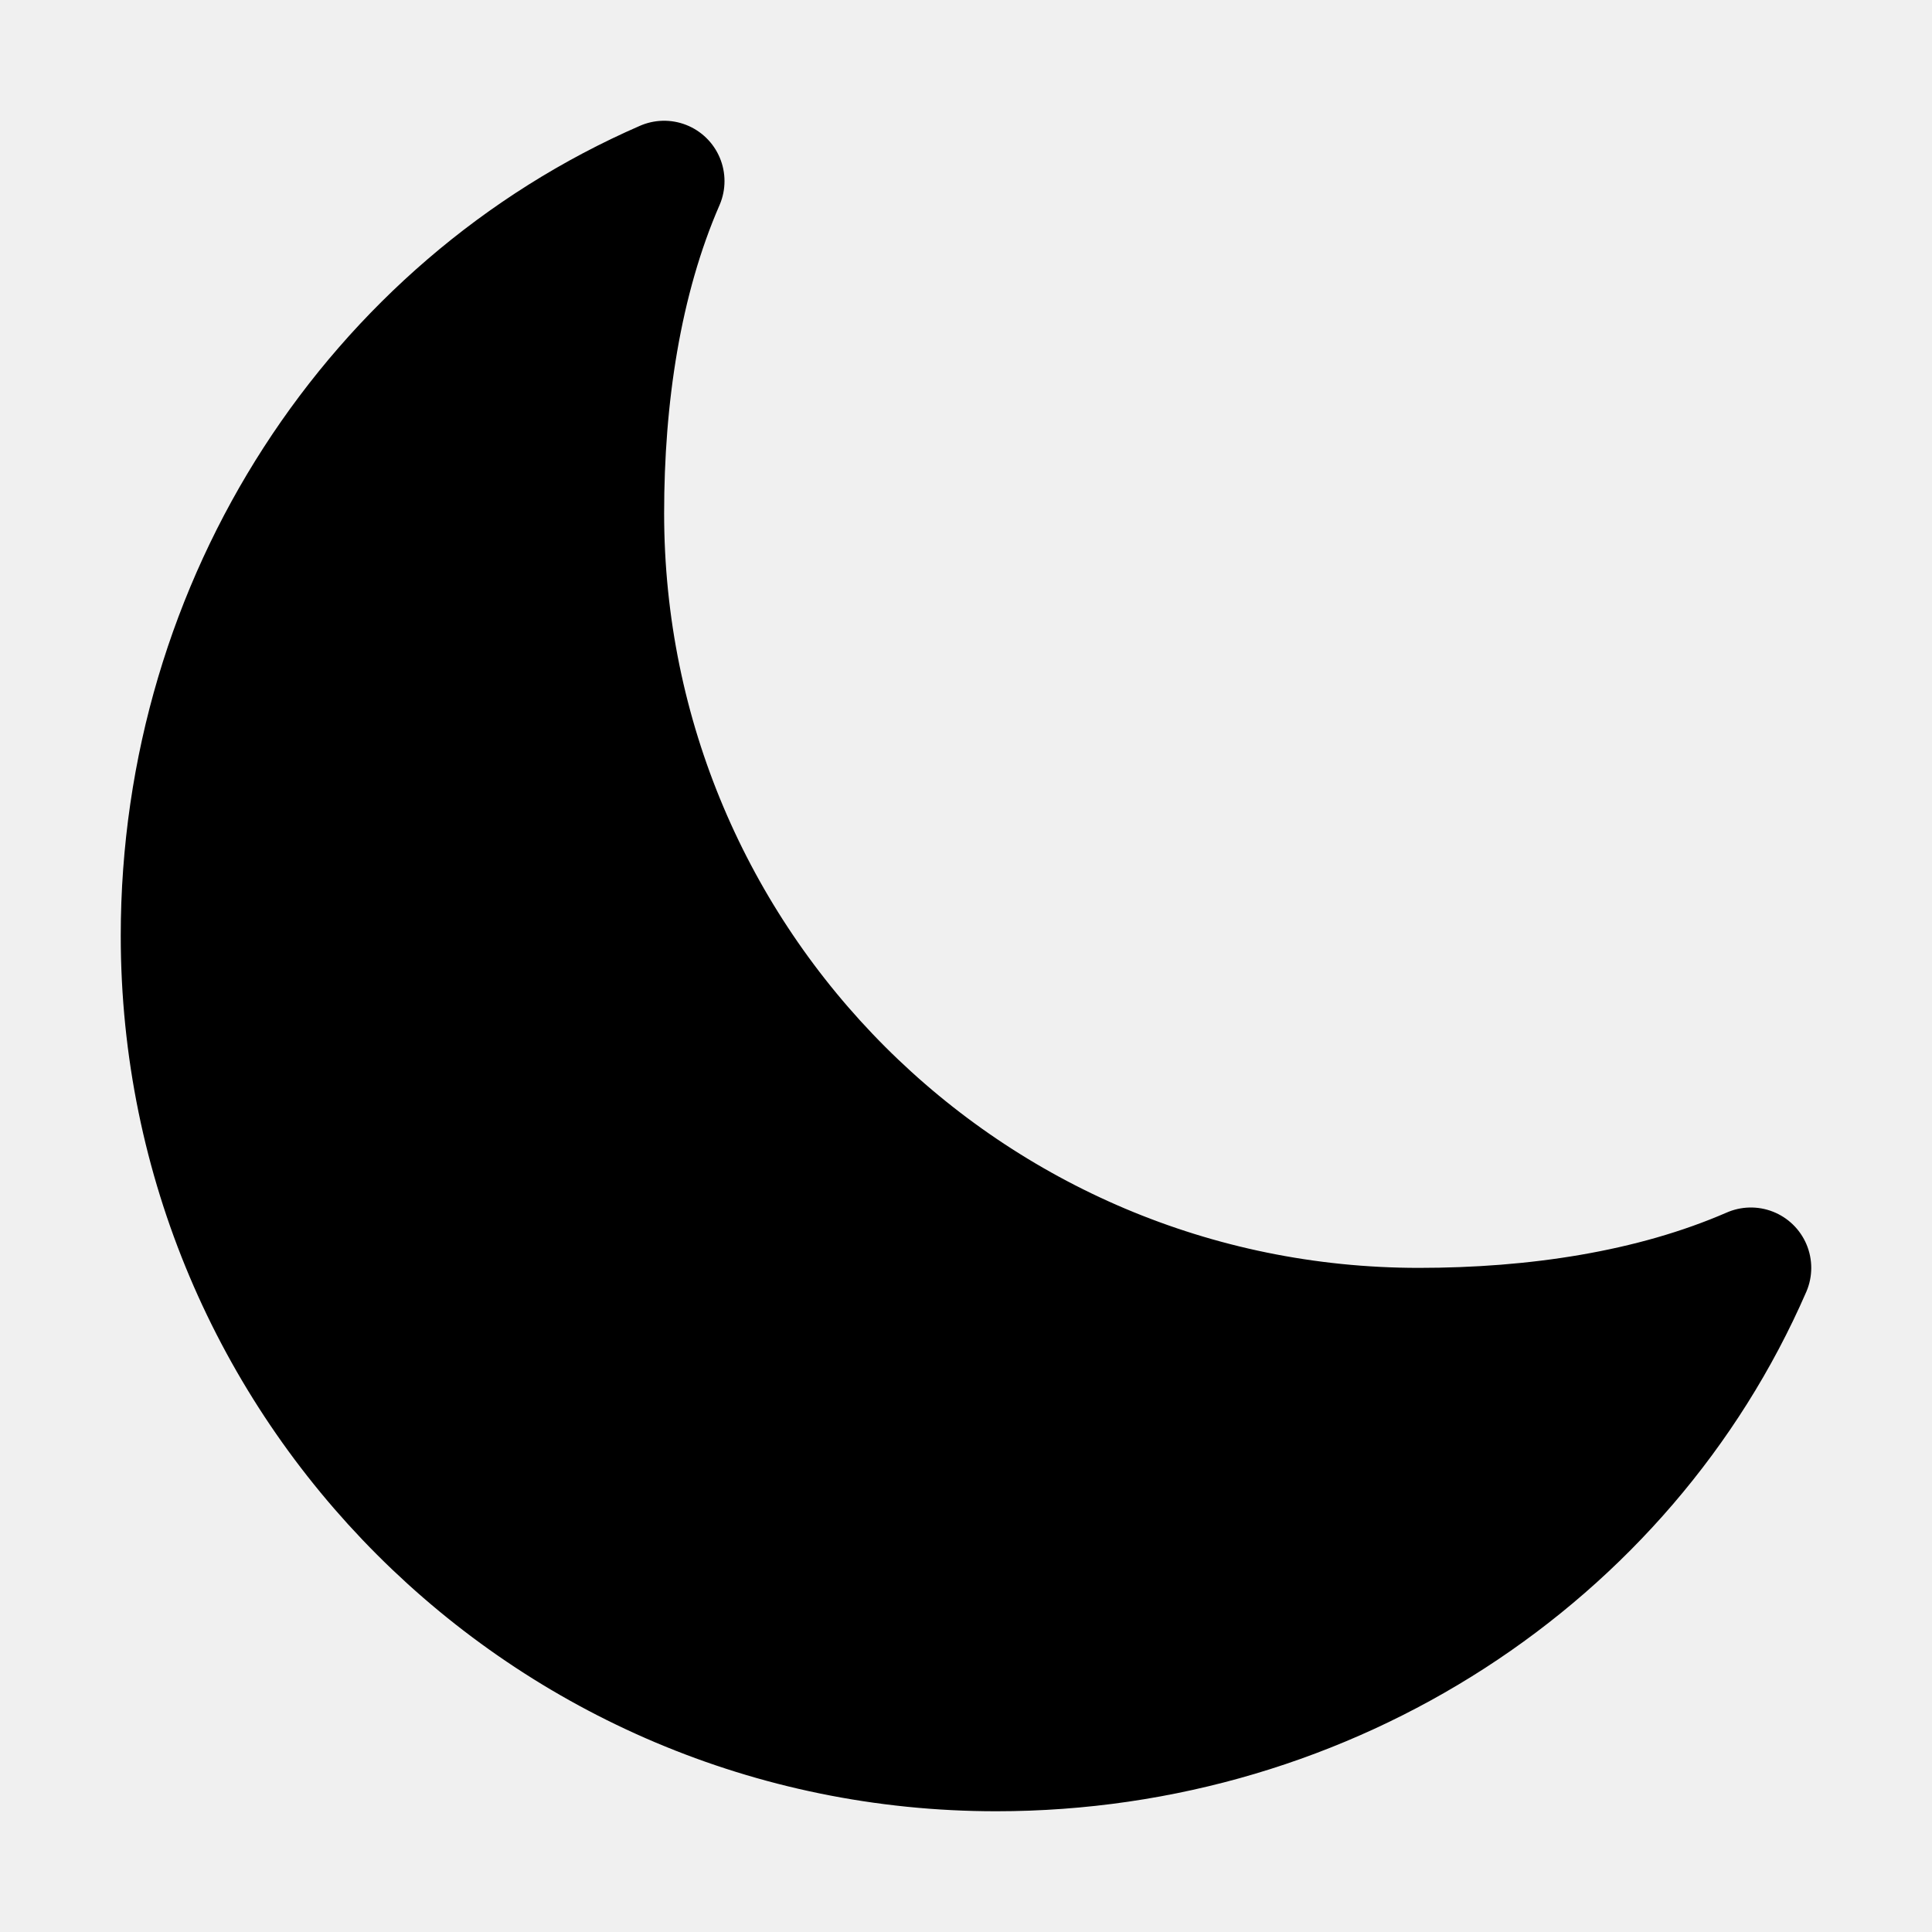
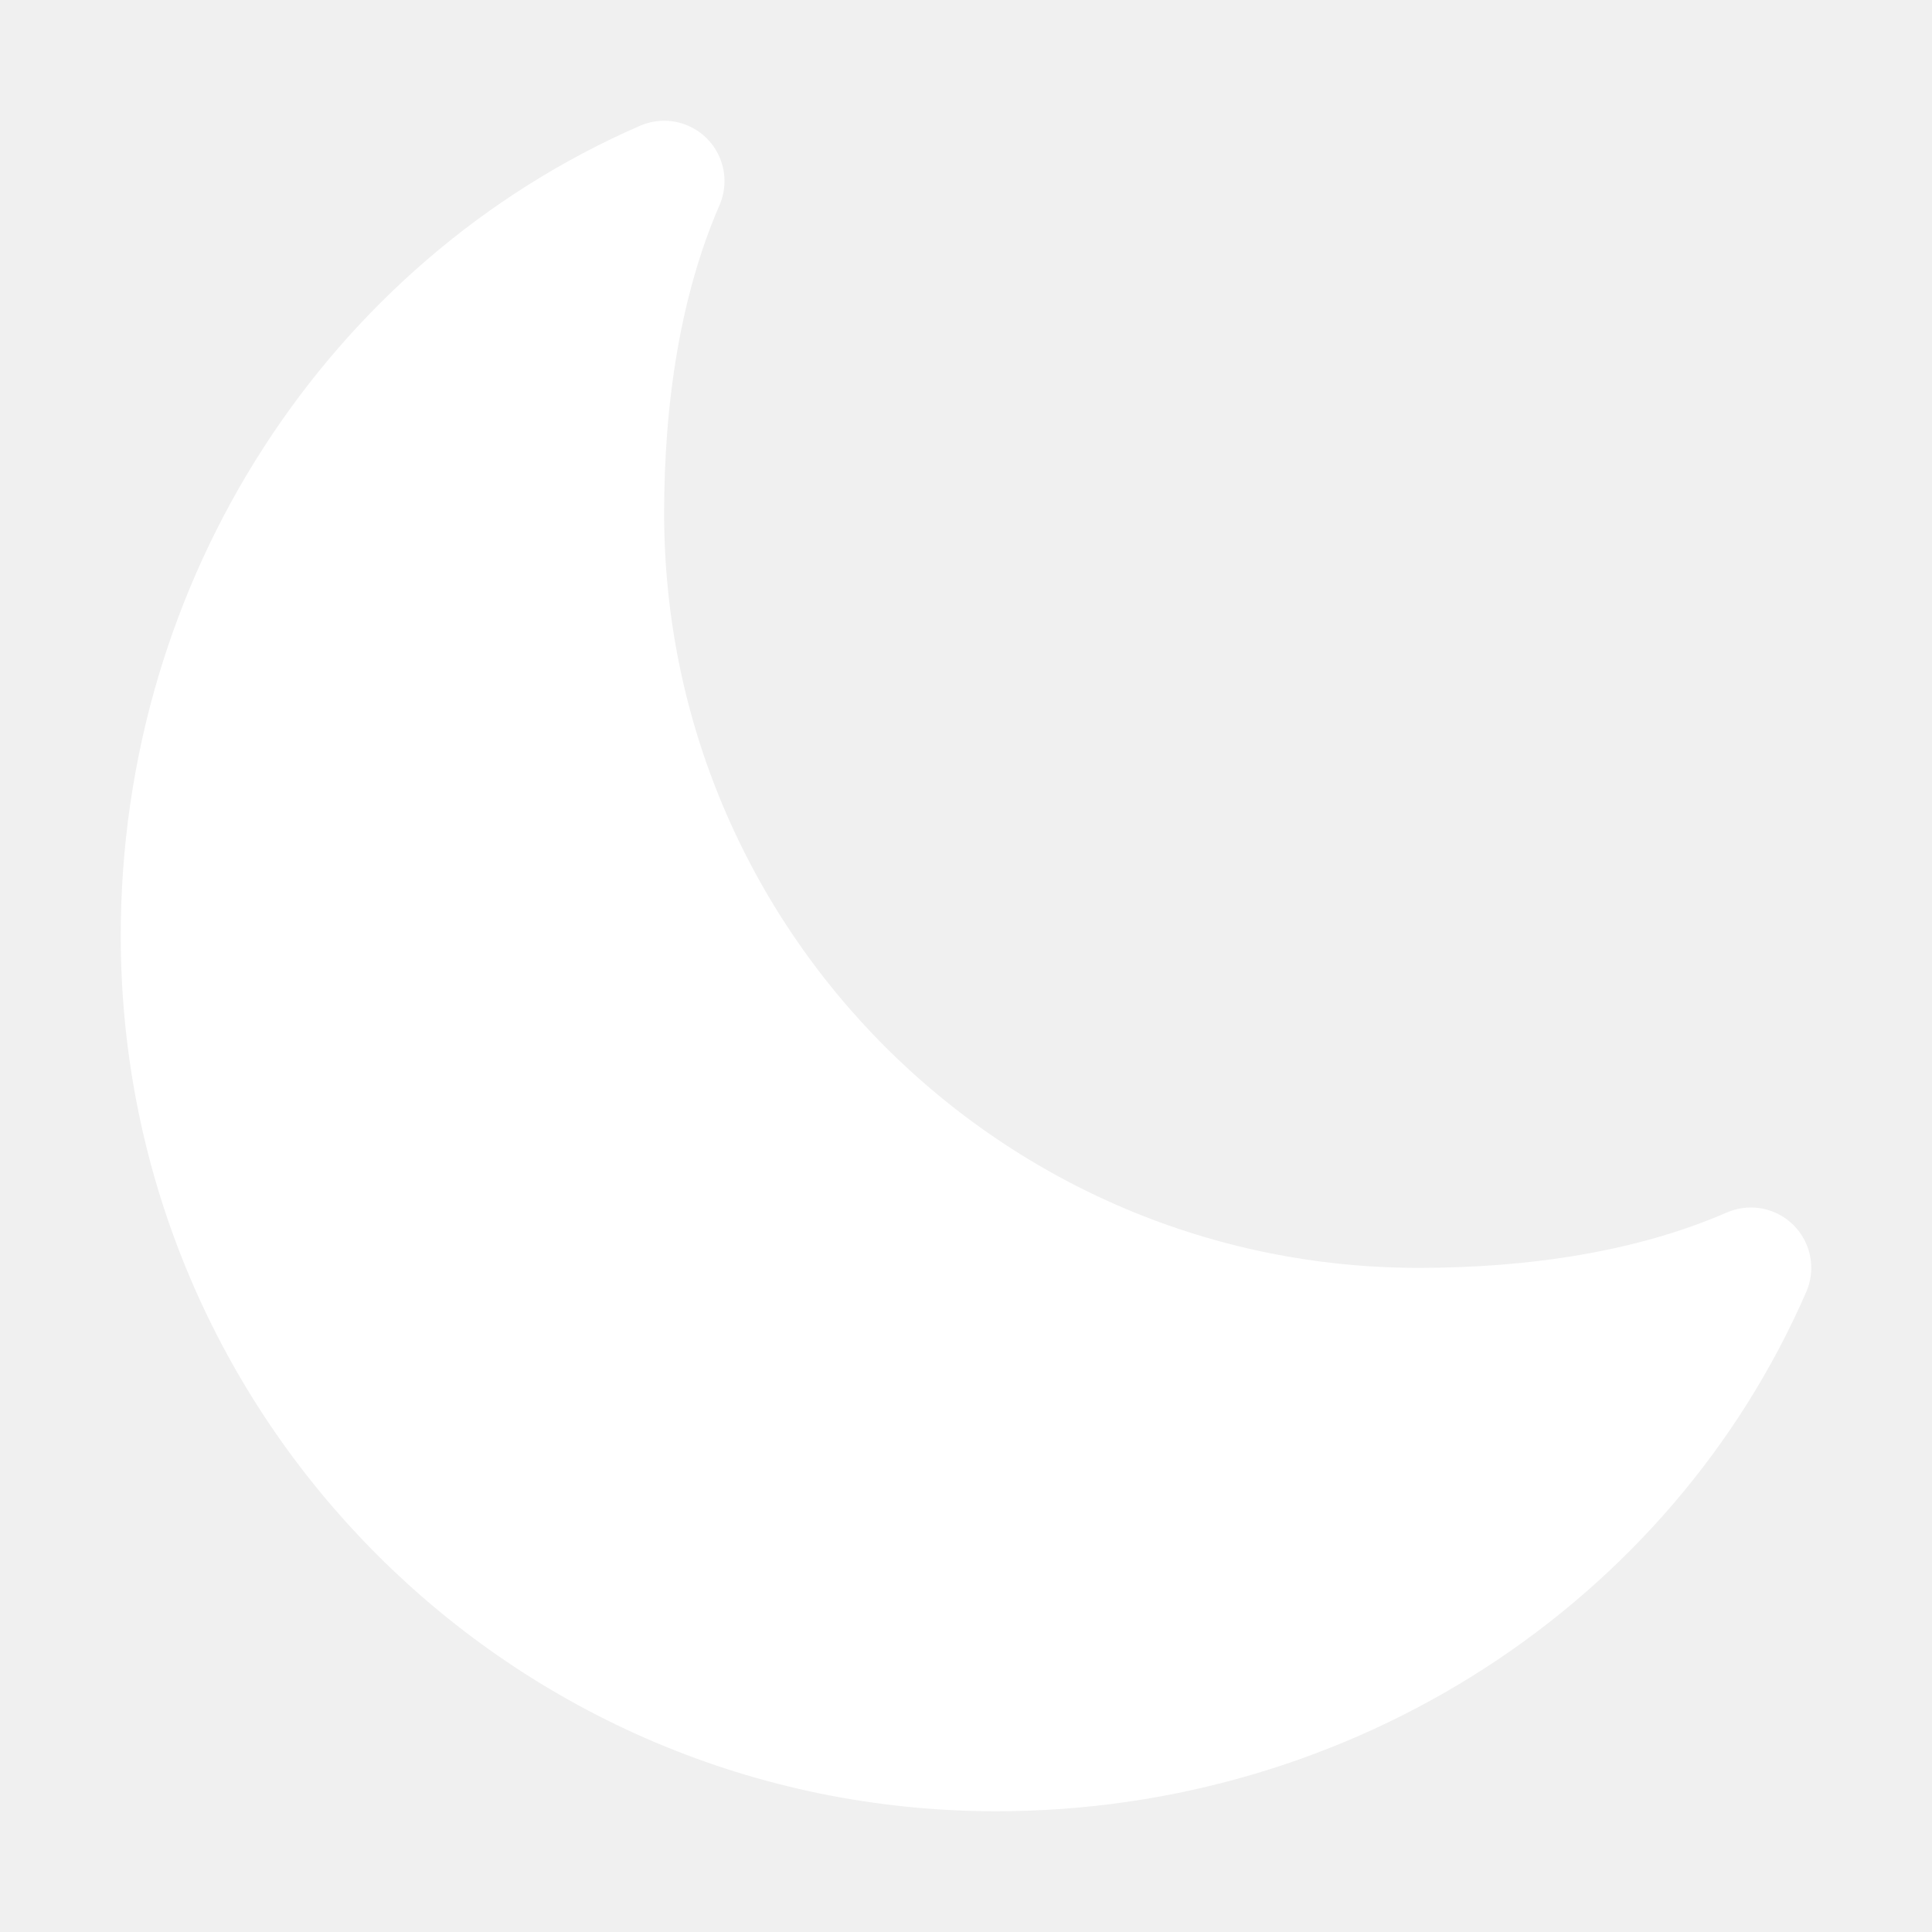
<svg xmlns="http://www.w3.org/2000/svg" height="512px" viewBox="0 0 512 512" width="512px">
-   <path d="M160,136c0-30.62,4.51-61.61,16-88C99.57,81.27,48,159.32,48,248c0,119.29,96.71,216,216,216,88.68,0,166.73-51.57,200-128-26.39,11.49-57.38,16-88,16C256.71,352,160,255.29,160,136Z" style="fill:#000;stroke:#000;stroke-linecap:round;stroke-linejoin:round;stroke-width:32px" />
+   <path d="M160,136c0-30.62,4.51-61.61,16-88C99.57,81.27,48,159.32,48,248c0,119.29,96.71,216,216,216,88.68,0,166.73-51.57,200-128-26.39,11.49-57.38,16-88,16C256.71,352,160,255.29,160,136Z" style="fill:#fff;stroke:#fff;stroke-linecap:round;stroke-linejoin:round;stroke-width:32px" />
</svg>
